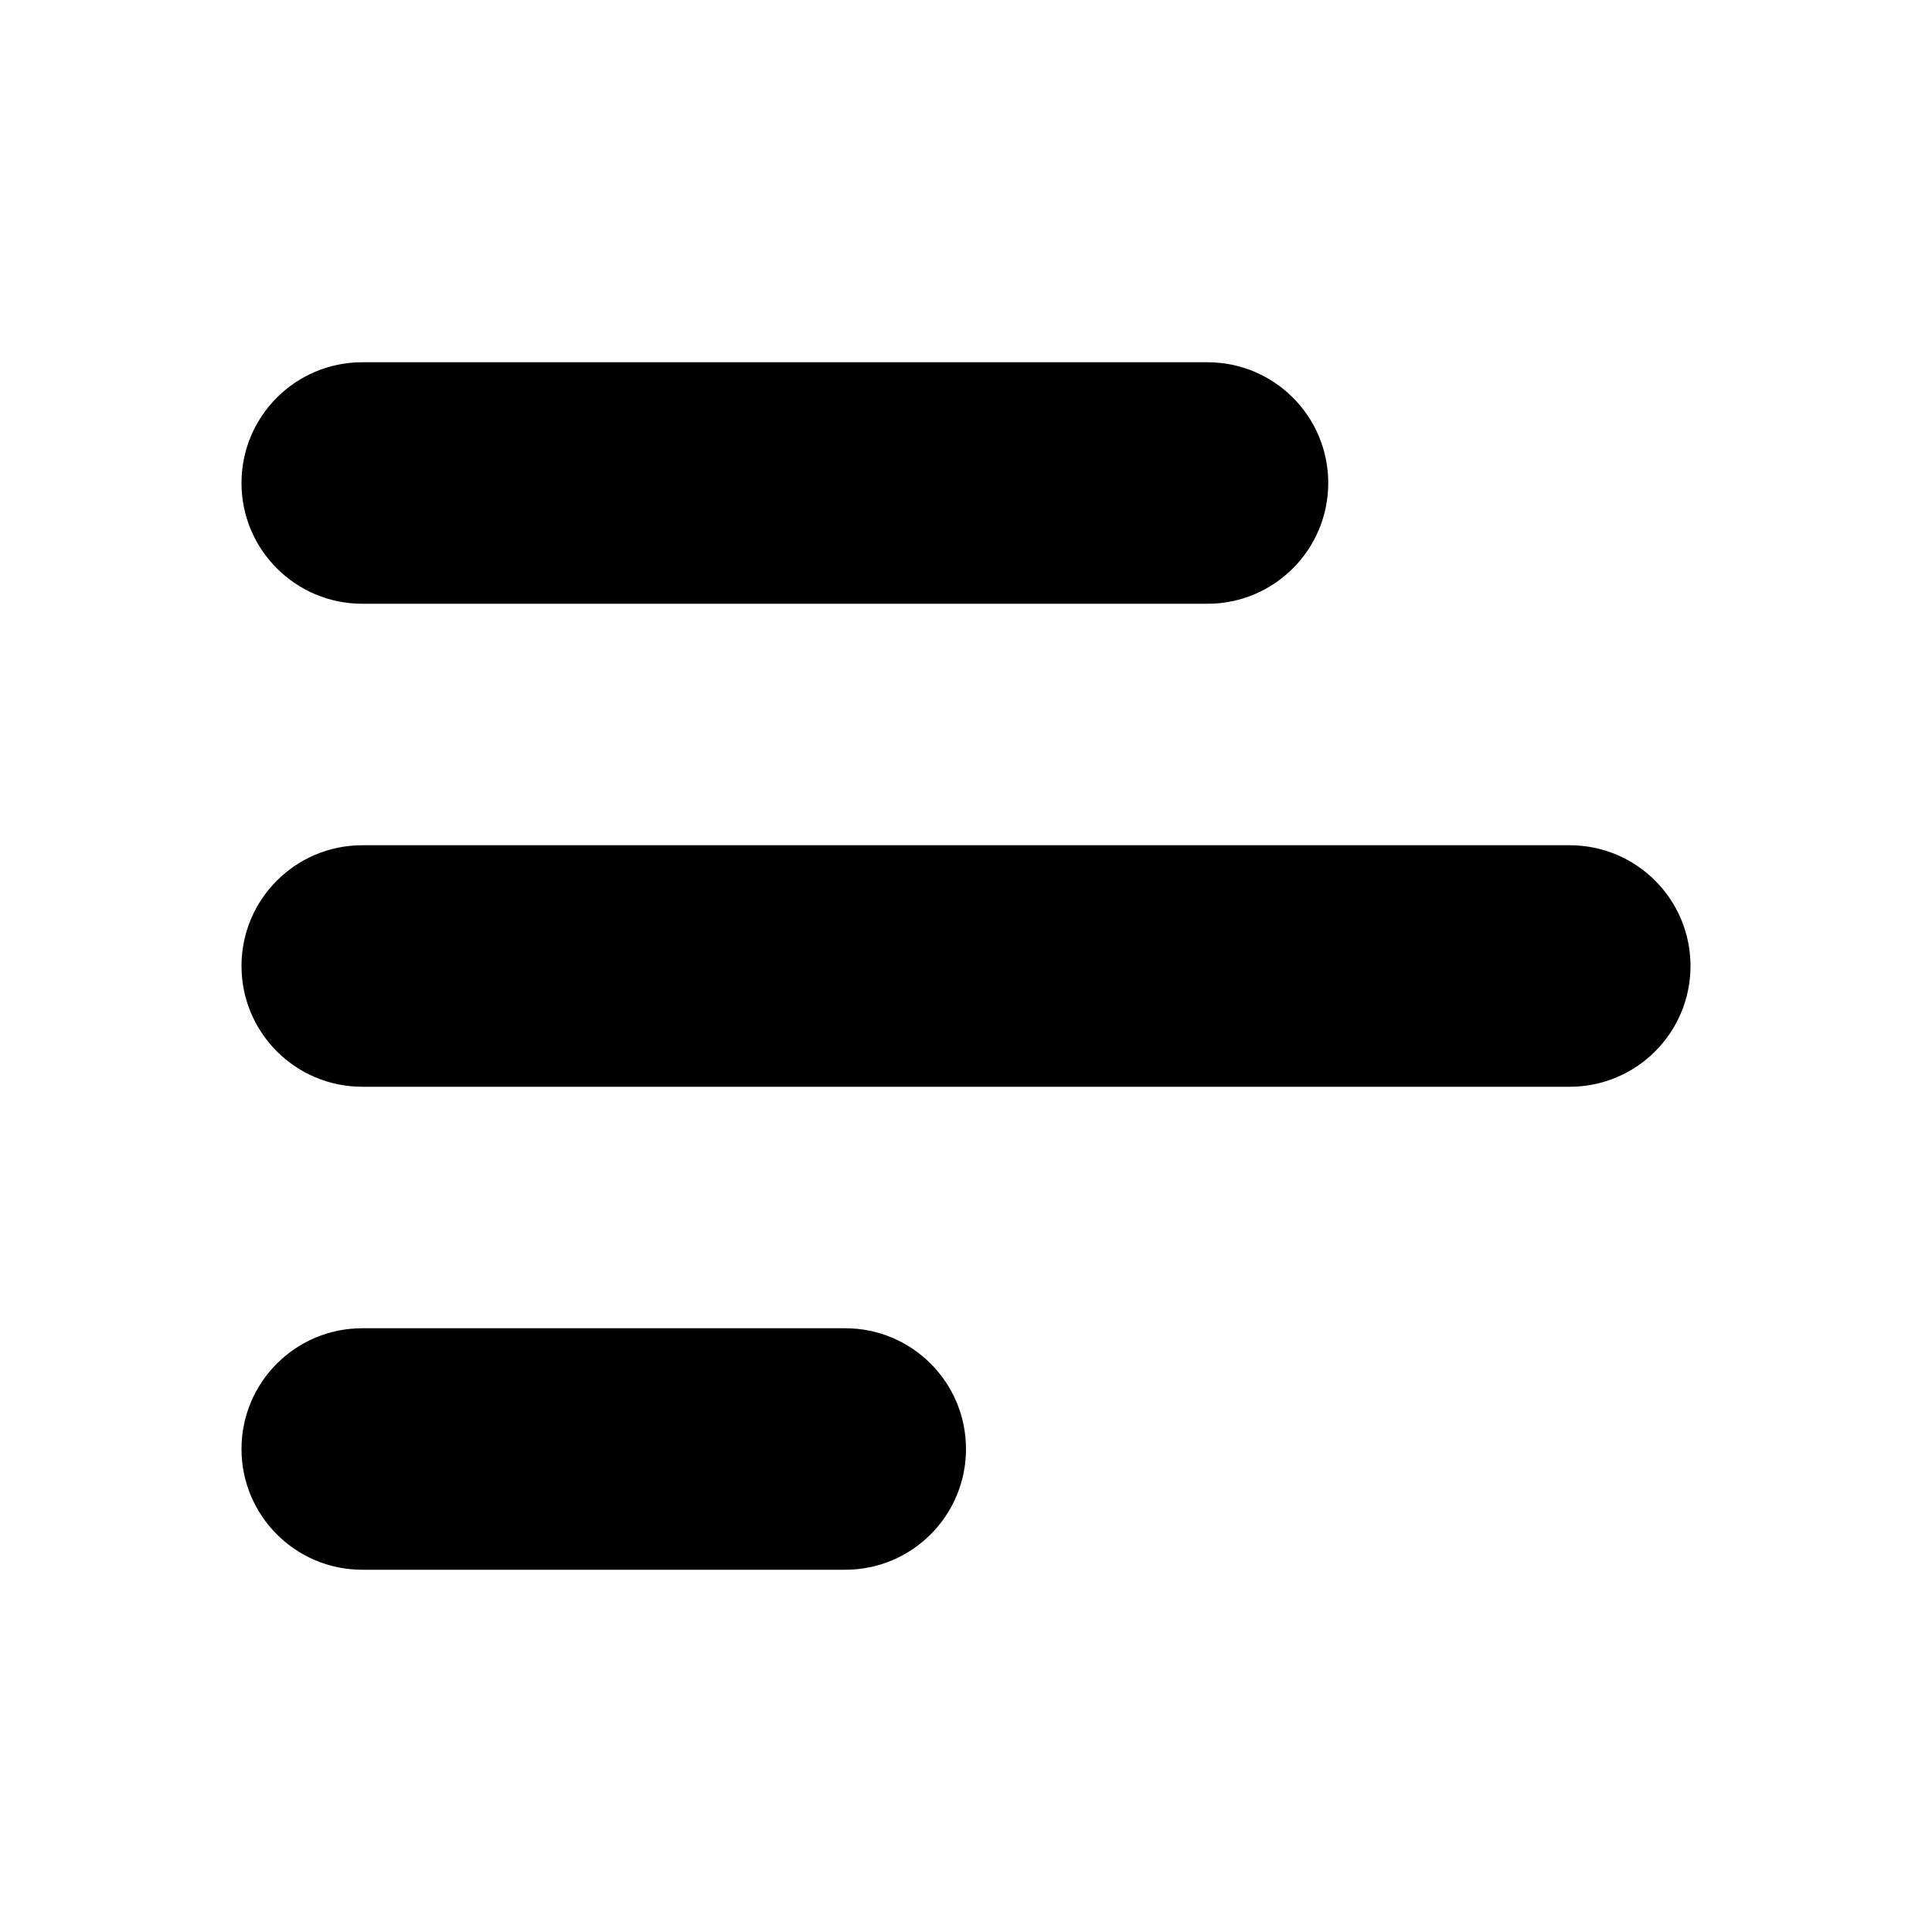
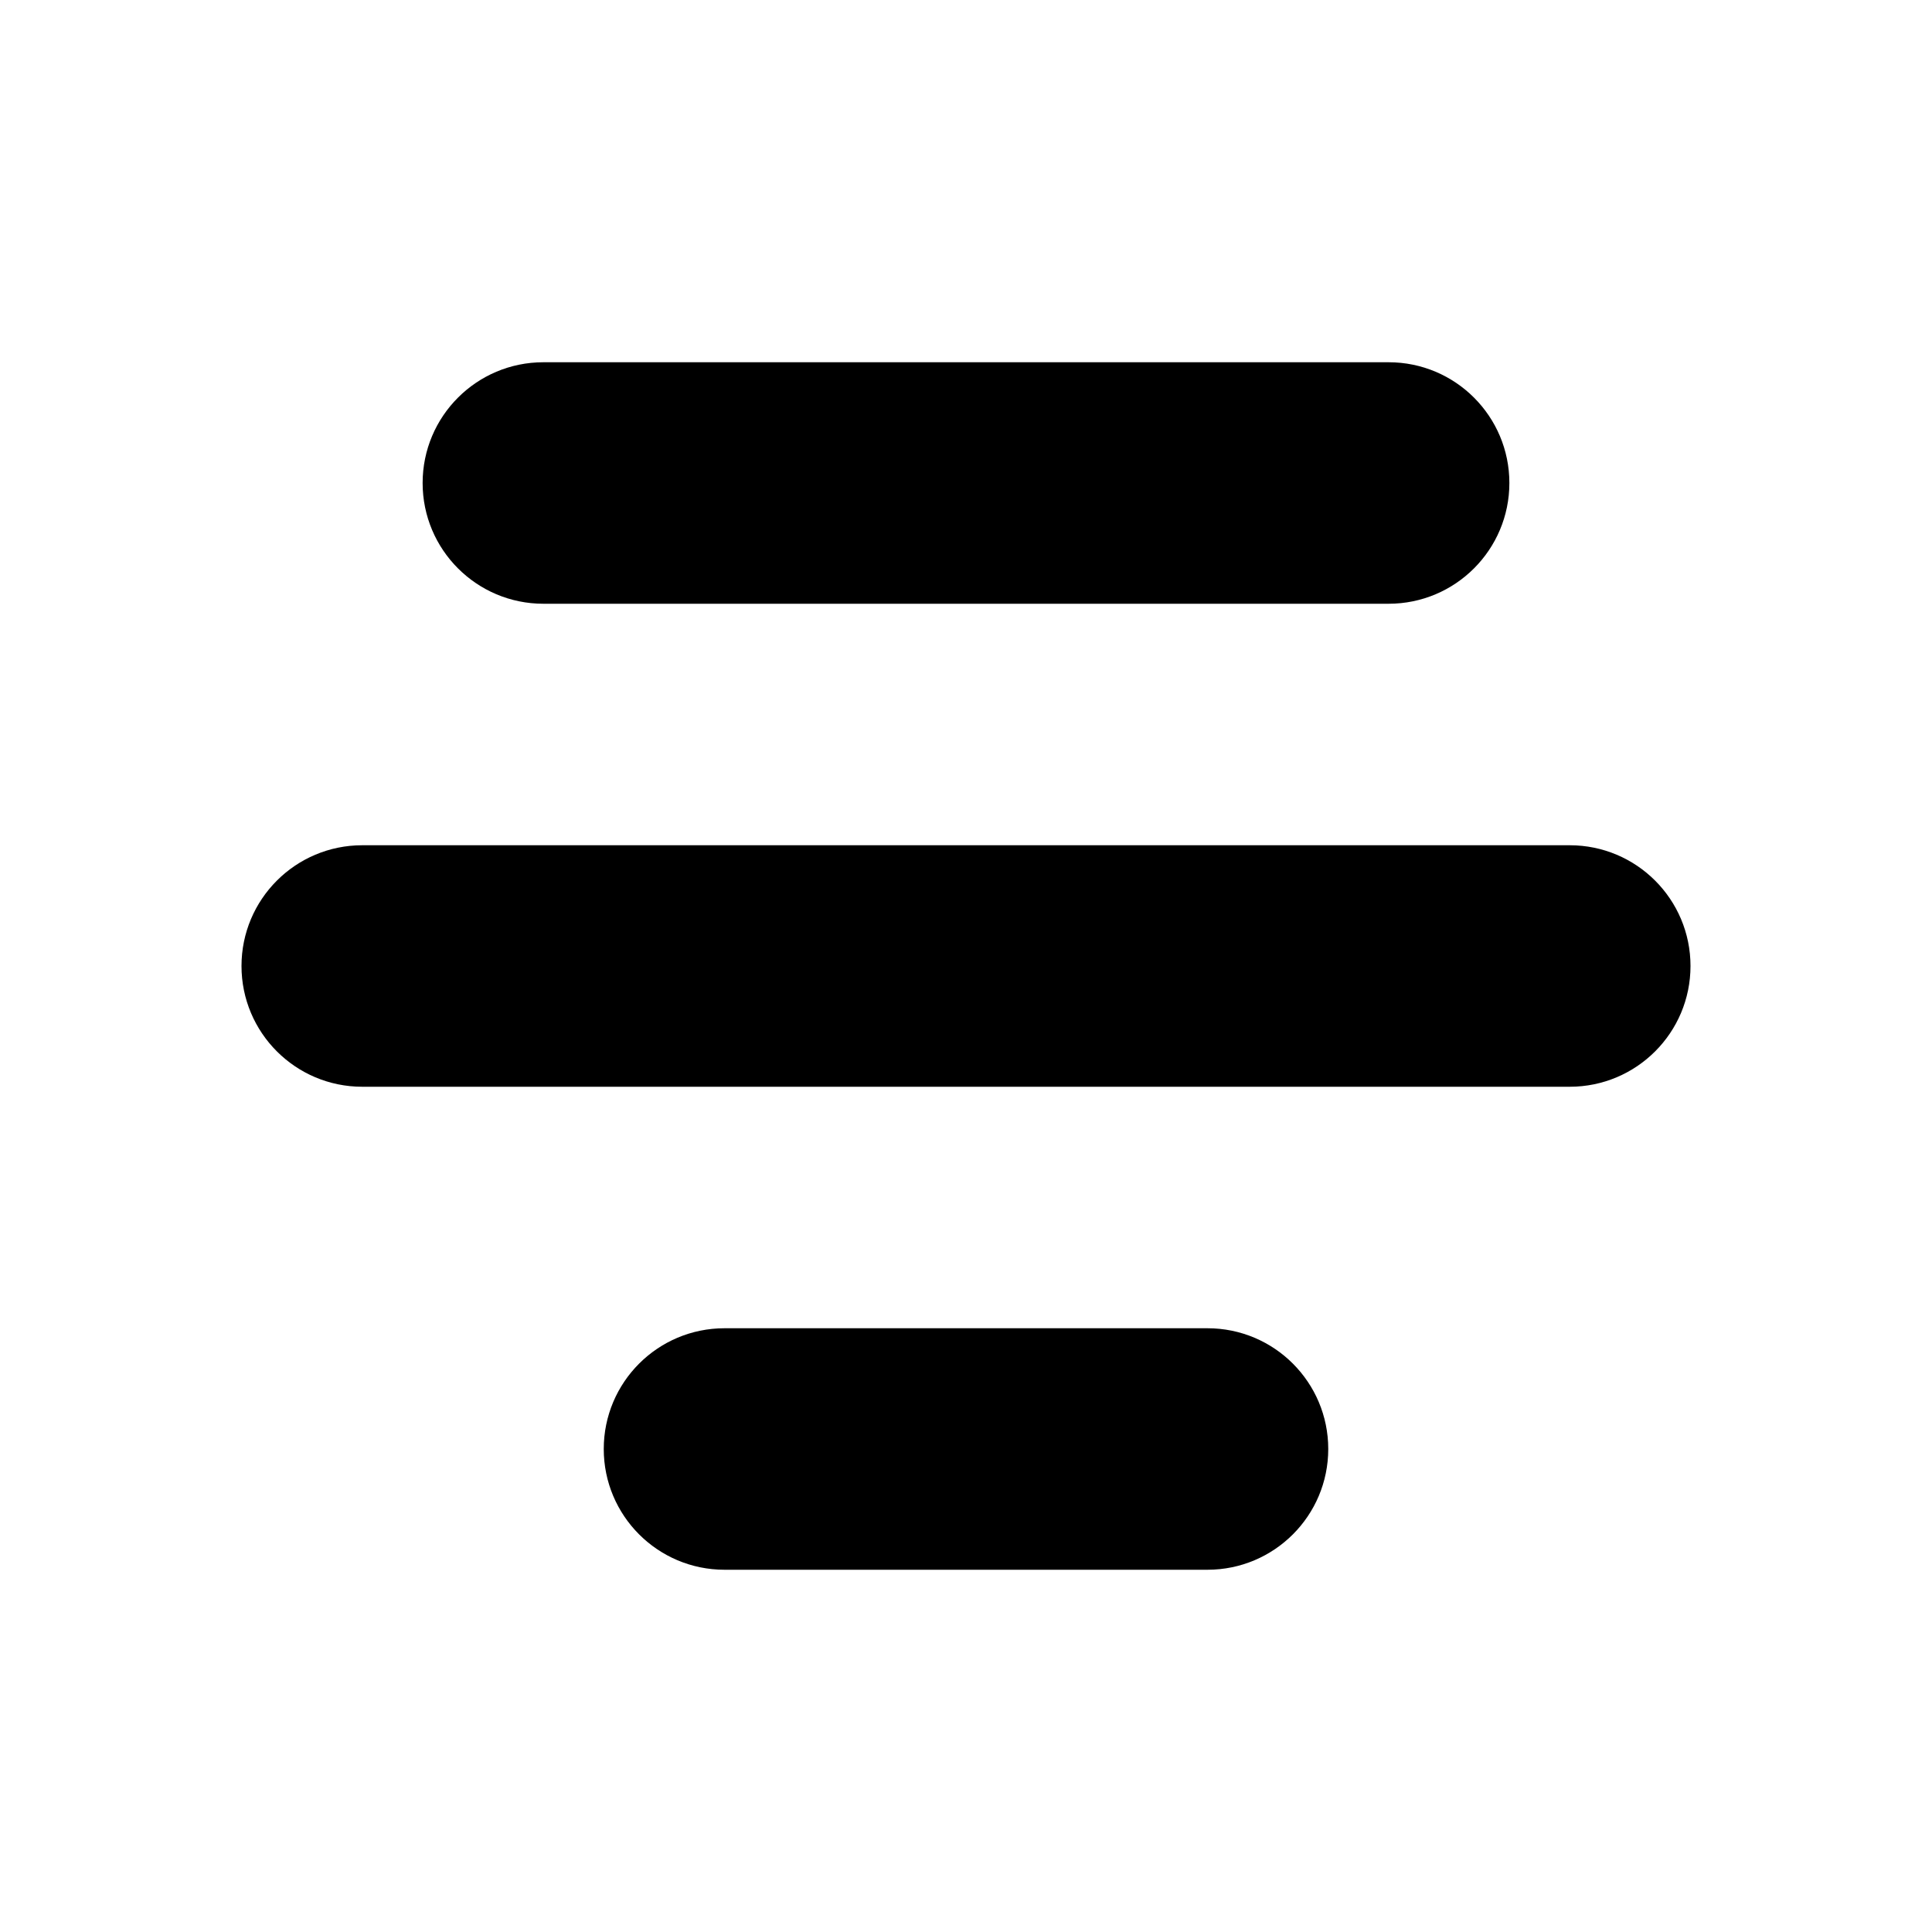
<svg xmlns="http://www.w3.org/2000/svg" width="16" height="16" viewBox="0 0 16 16" fill="currentColor">
-   <rect x="2" y="3" width="9" height="2" rx="1" ry="1" />
+   <rect x="3.5" y="3" width="9" height="2" rx="1" ry="1" />
  <rect x="2" y="7" width="12" height="2" rx="1" ry="1" />
-   <rect x="2" y="11" width="6" height="2" rx="1" ry="1" />
+   <rect x="5" y="11" width="6" height="2" rx="1" ry="1" />
</svg>
